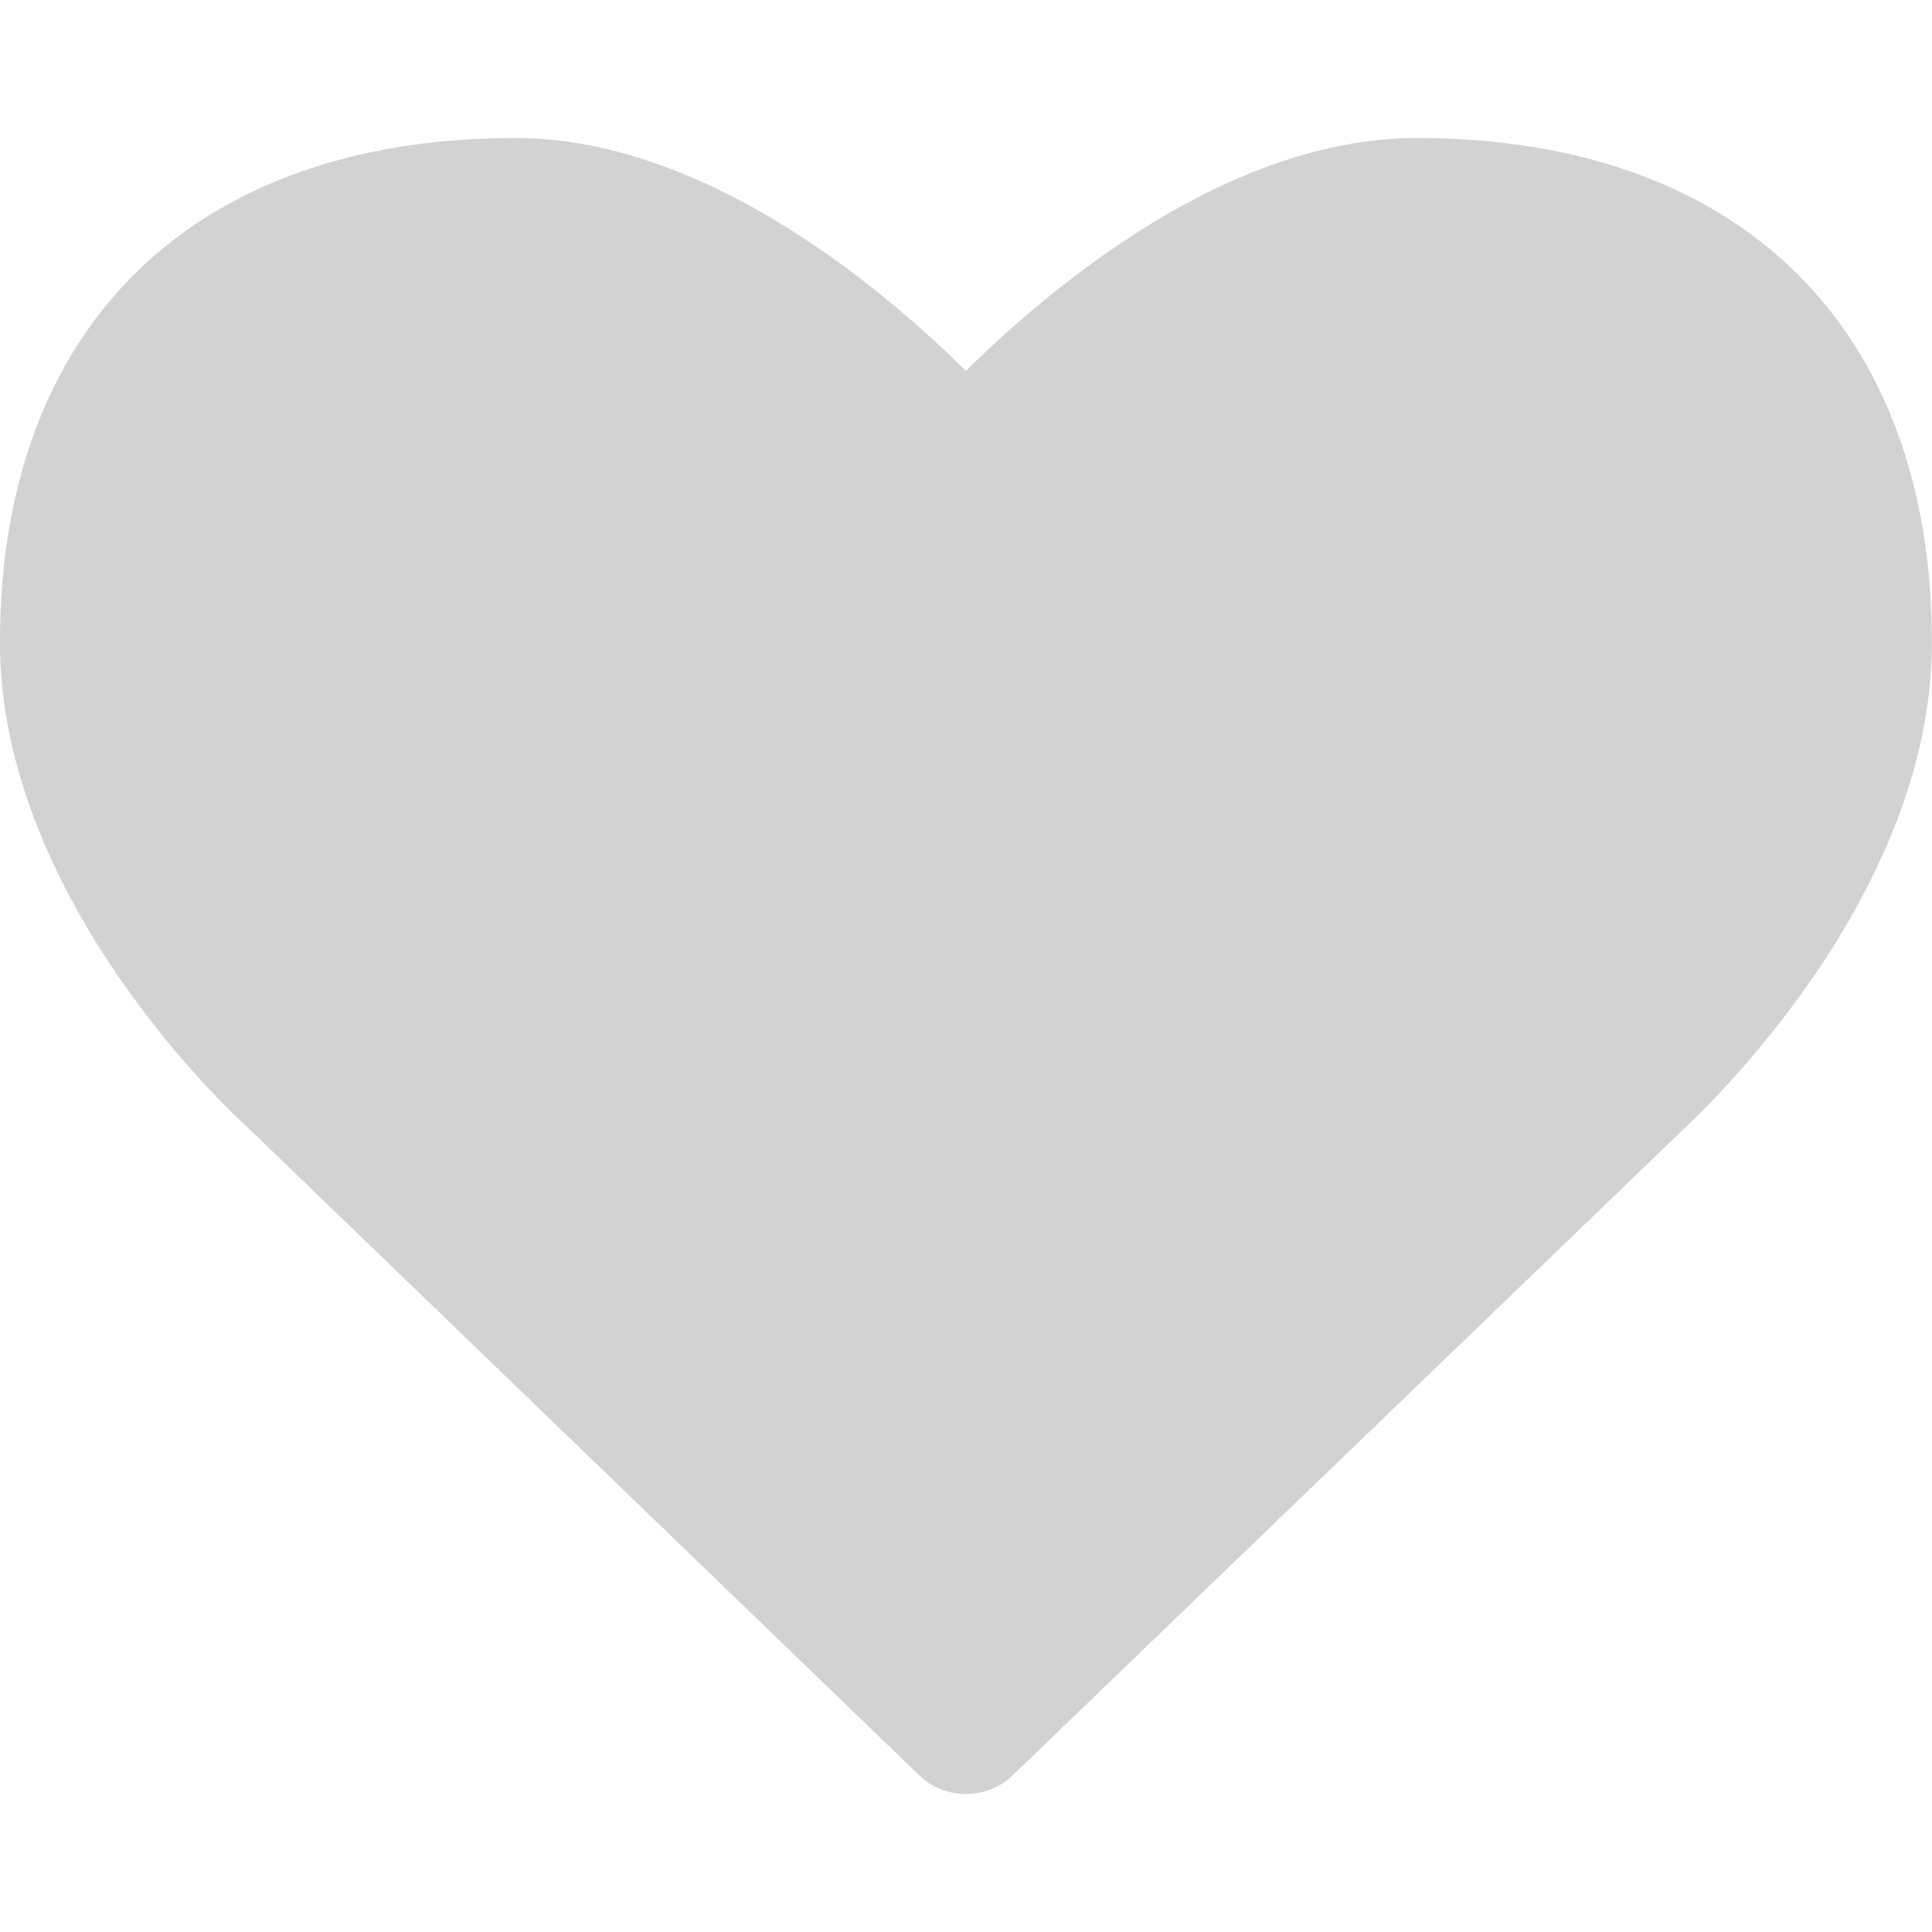
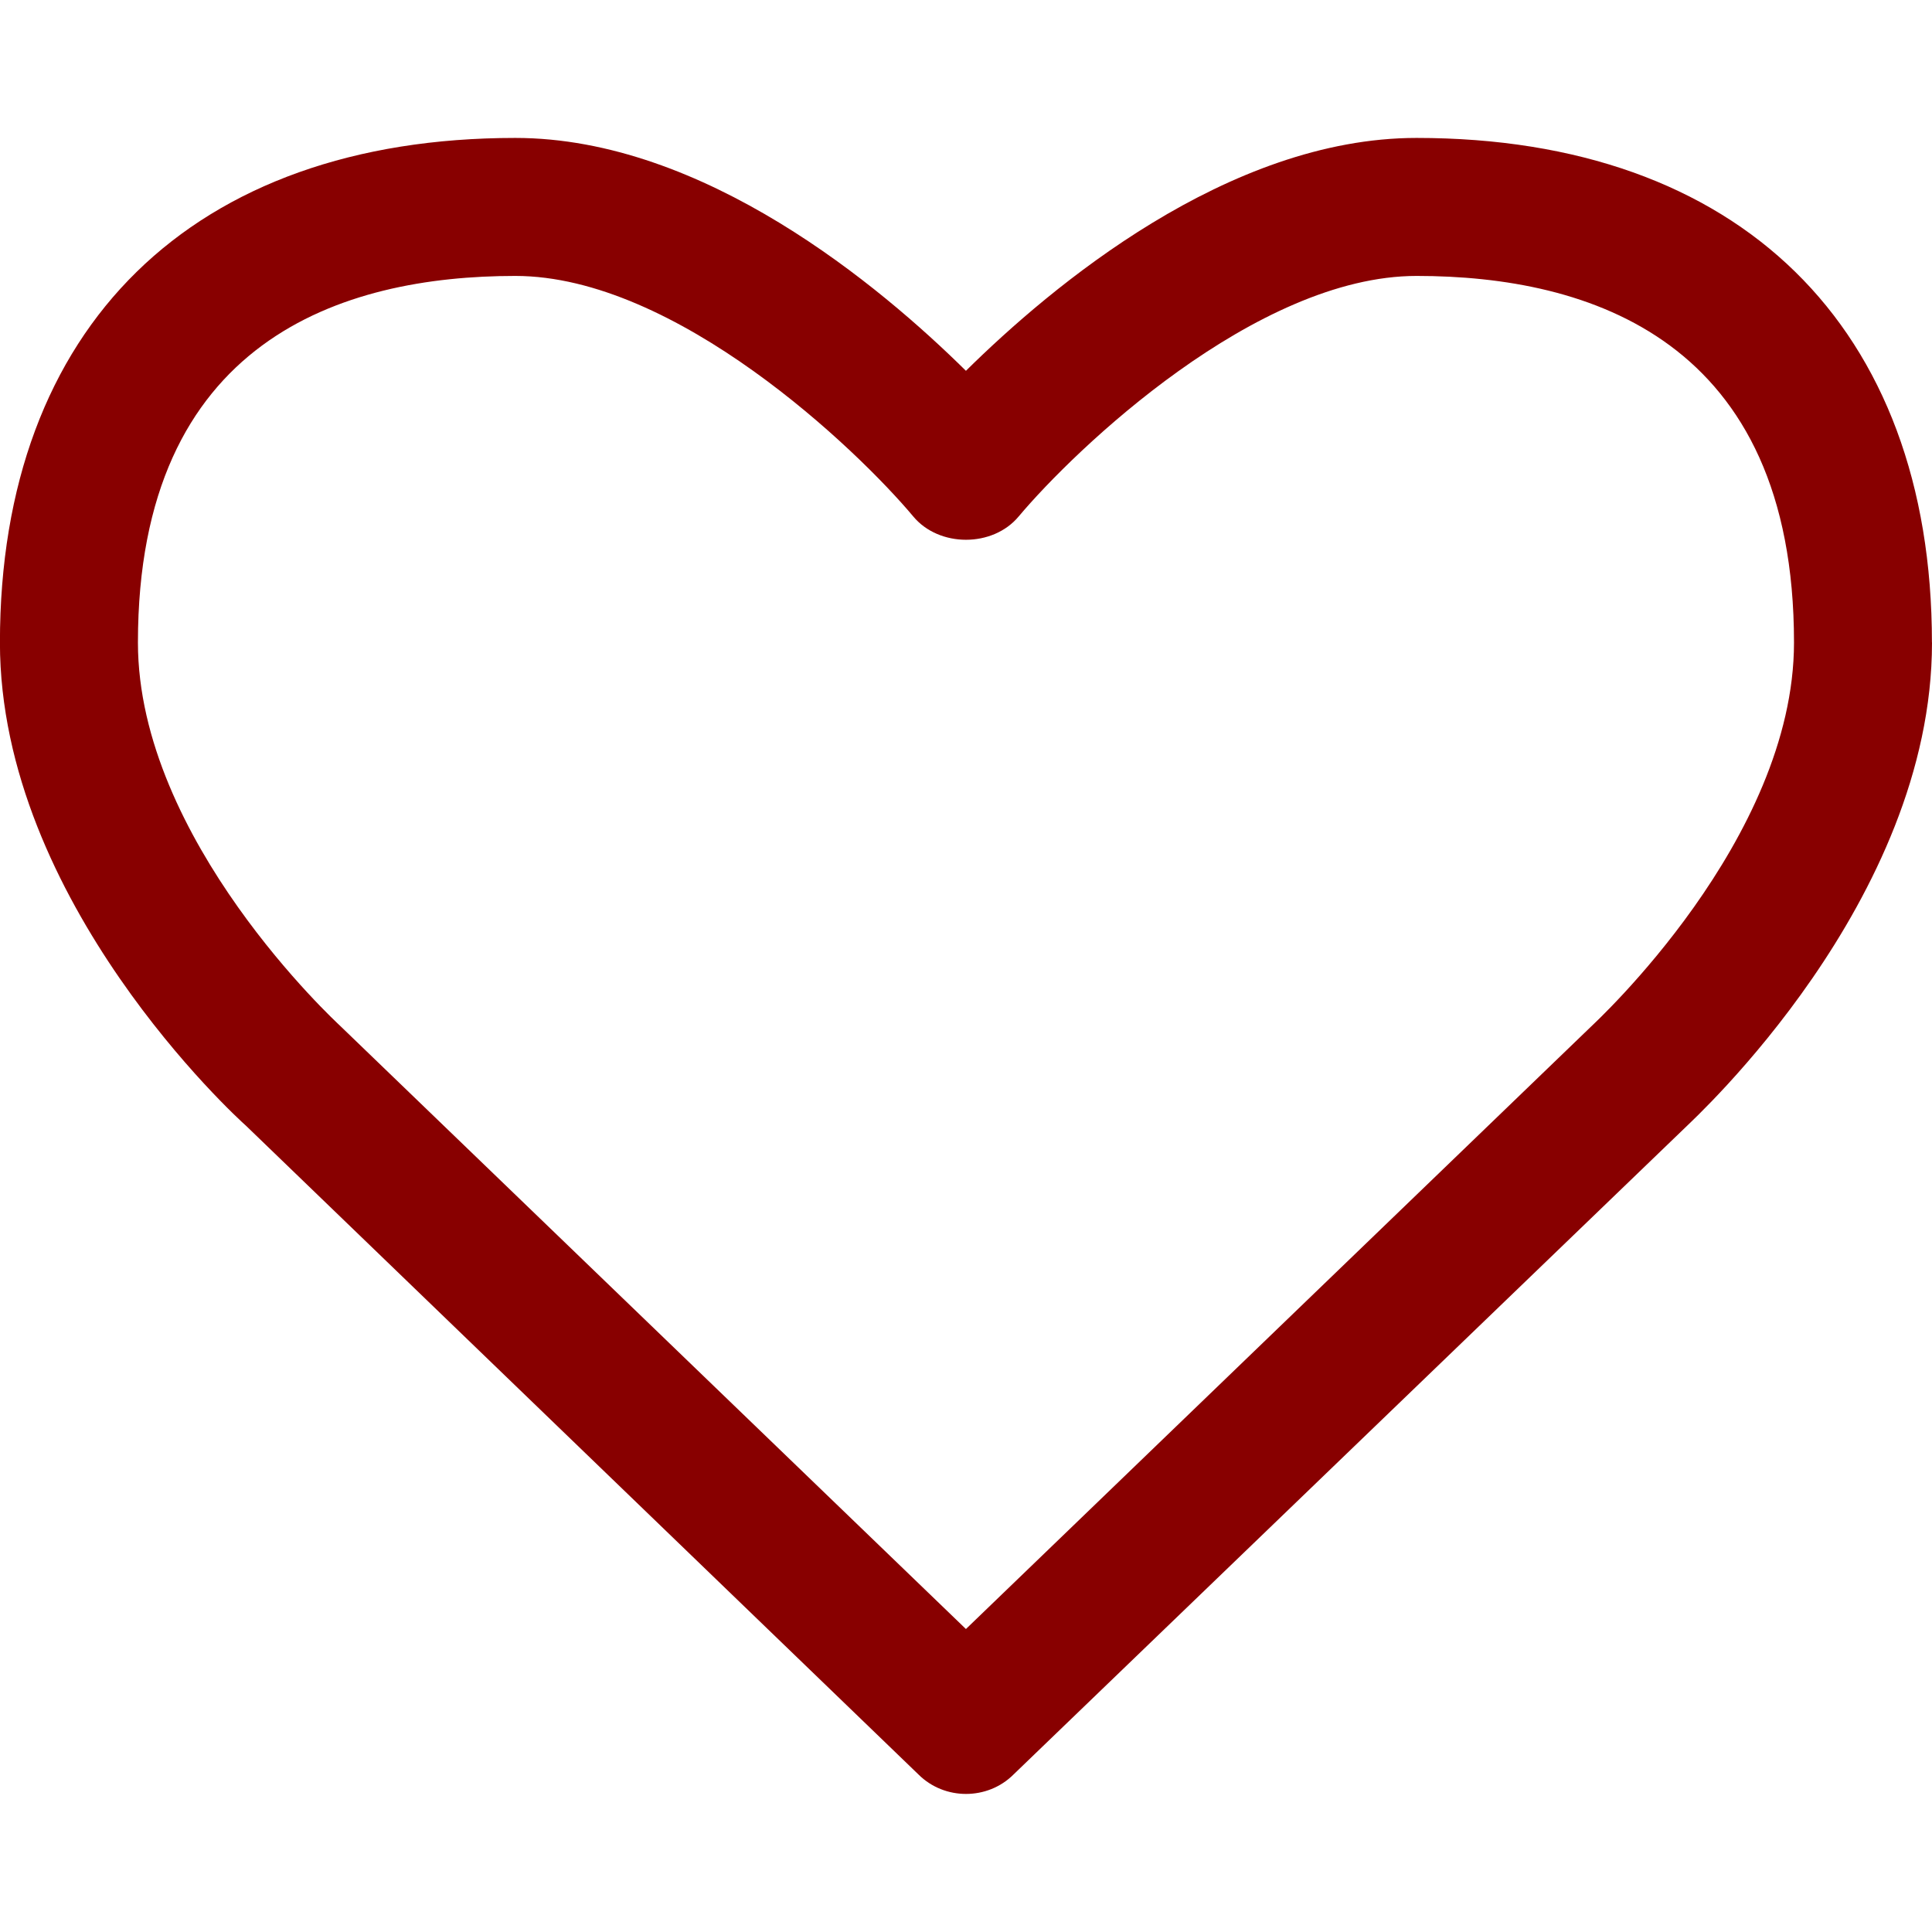
<svg xmlns="http://www.w3.org/2000/svg" version="1.1" width="28" height="28" viewBox="0 0 28 28">
-   <path fill="#d2d2d2" d="M14 26c-0.25 0-0.5-0.094-0.688-0.281l-9.75-9.406c-0.125-0.109-3.563-3.25-3.563-7 0-4.578 2.797-7.313 7.469-7.313 2.734 0 5.297 2.156 6.531 3.375 1.234-1.219 3.797-3.375 6.531-3.375 4.672 0 7.469 2.734 7.469 7.313 0 3.75-3.437 6.891-3.578 7.031l-9.734 9.375c-0.187 0.187-0.438 0.281-0.688 0.281z" />
+   <path fill="#800" d="M26 9.312c0-4.391-2.969-5.313-5.469-5.313-2.328 0-4.953 2.516-5.766 3.484-0.375 0.453-1.156 0.453-1.531 0-0.812-0.969-3.437-3.484-5.766-3.484-2.5 0-5.469 0.922-5.469 5.313 0 2.859 2.891 5.516 2.922 5.547l9.078 8.75 9.063-8.734c0.047-0.047 2.938-2.703 2.938-5.563zM28 9.312c0 3.75-3.437 6.891-3.578 7.031l-9.734 9.375c-0.187 0.187-0.438 0.281-0.688 0.281s-0.5-0.094-0.688-0.281l-9.75-9.406c-0.125-0.109-3.563-3.25-3.563-7 0-4.578 2.797-7.313 7.469-7.313 2.734 0 5.297 2.156 6.531 3.375 1.234-1.219 3.797-3.375 6.531-3.375 4.672 0 7.469 2.734 7.469 7.313z" />
</svg>
